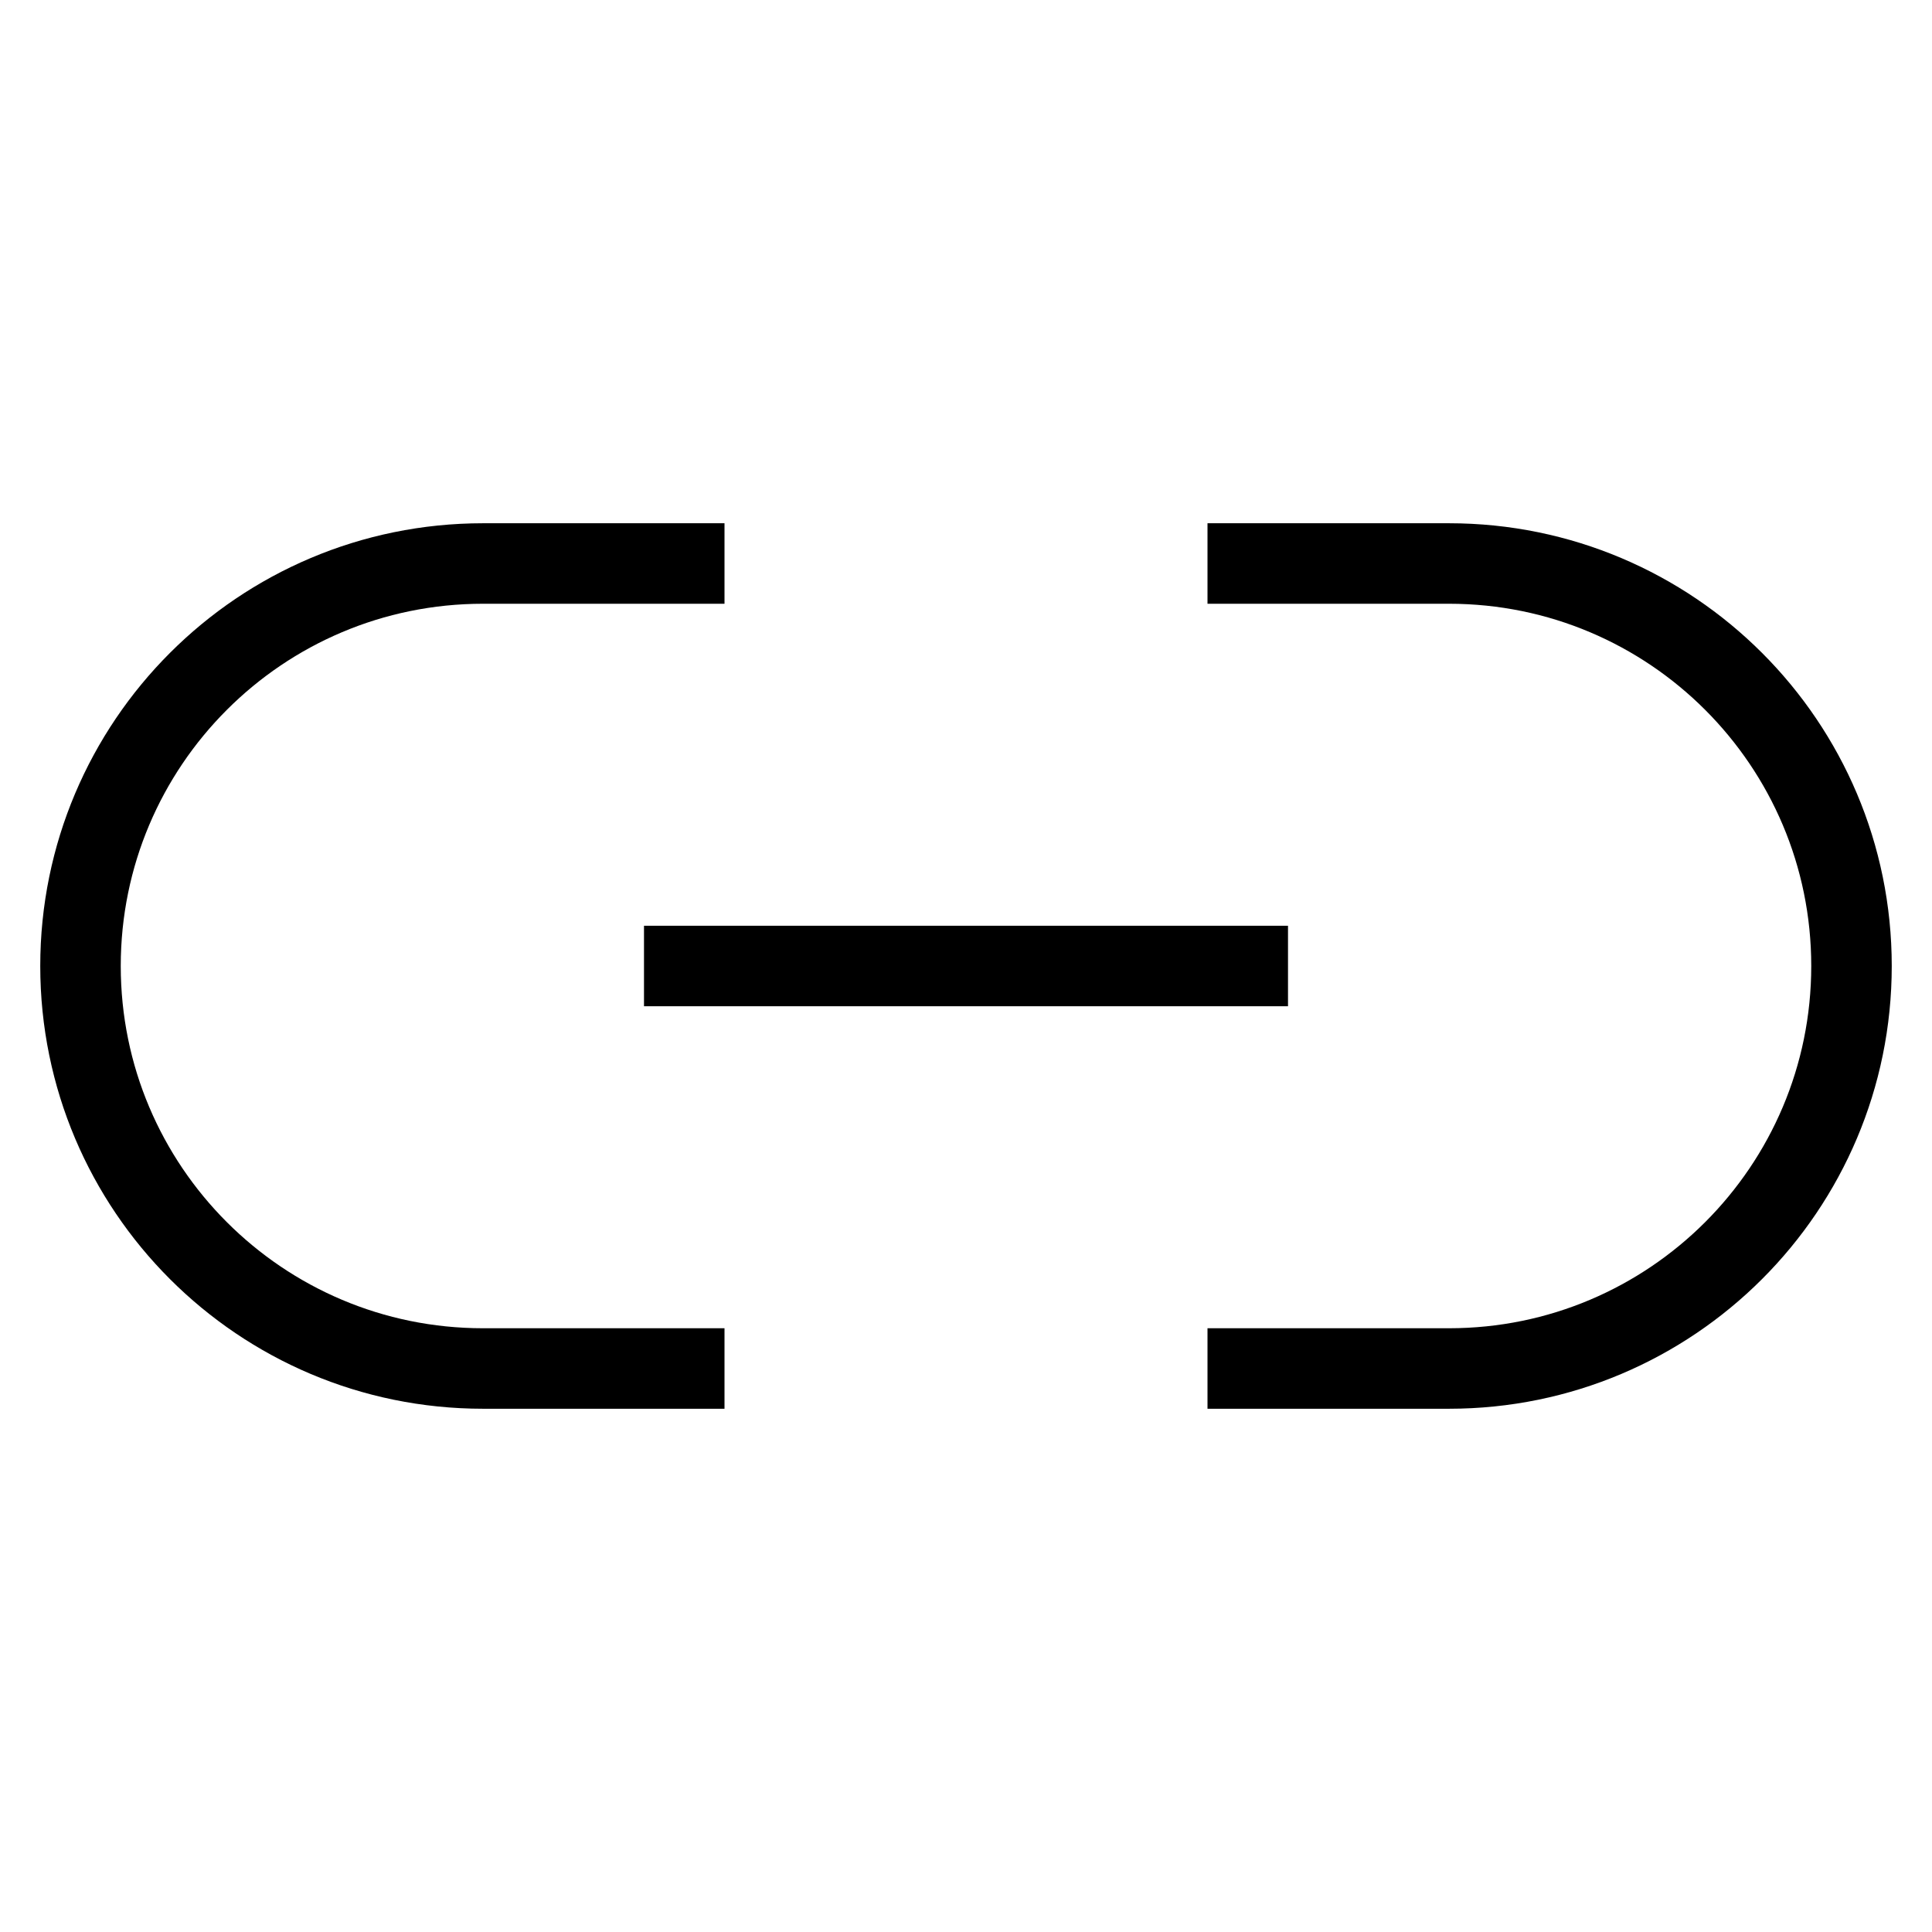
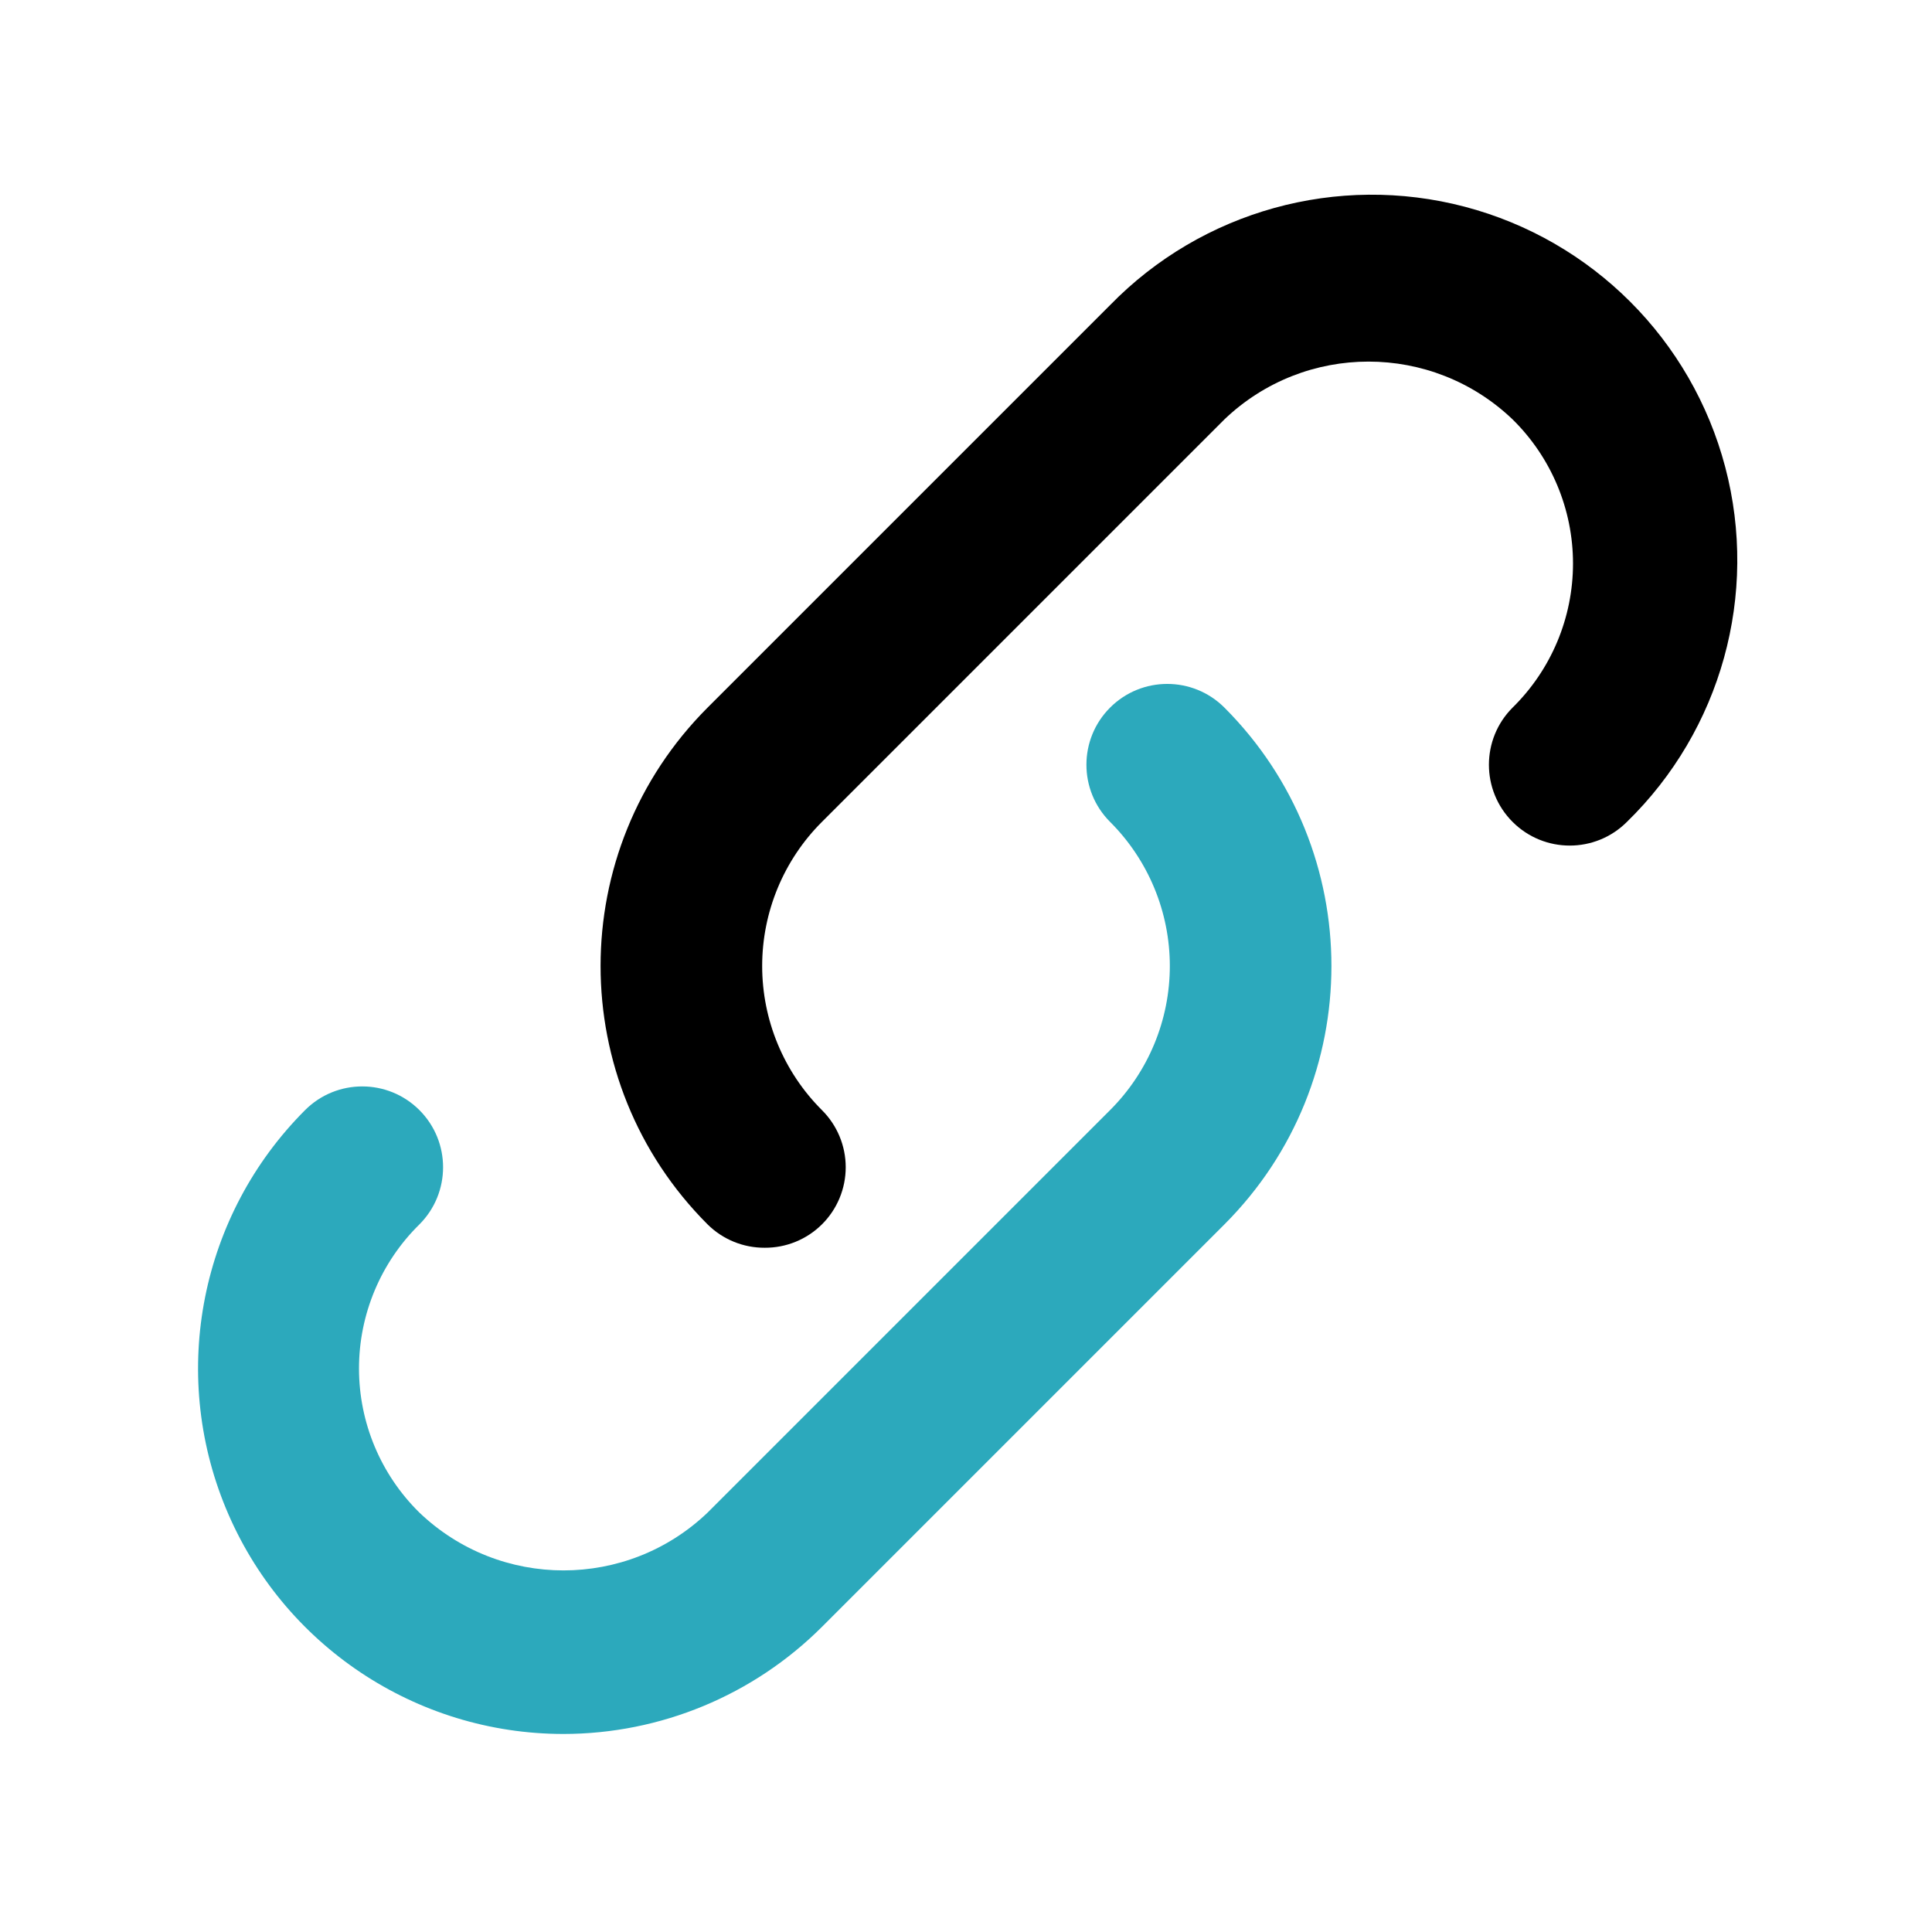
- <svg xmlns="http://www.w3.org/2000/svg" fill="none" shapeRendering="geometricPrecision" stroke="currentColor" strokeLinecap="round" strokeLinejoin="round" strokeWidth="1.5" viewBox="0 0 24 24" width="24" height="24" version="1.1" id="svg6">
-   <defs id="defs10" />
-   <path d="M15 7h3a5 5 0 015 5 5 5 0 01-5 5h-3m-6 0H6a5 5 0 01-5-5 5 5 0 015-5h3" id="path2" />
-   <path d="M8 12h8" id="path4" />
+ <svg xmlns="http://www.w3.org/2000/svg" fill="#000000" width="800px" height="800px" viewBox="0 0 24 24" id="link-alt-2" data-name="Flat Color" class="icon flat-color">
+   <path id="secondary" d="M7,21.54a4.54,4.54,0,0,1-3.21-7.75,1,1,0,0,1,1.42,1.42,2.51,2.51,0,0,0,0,3.58,2.59,2.59,0,0,0,3.58,0l5-5a2.53,2.53,0,0,0,0-3.58,1,1,0,0,1,1.42-1.42,4.54,4.54,0,0,1,0,6.42l-5,5A4.55,4.55,0,0,1,7,21.54Z" style="fill: rgb(44, 169, 188);" />
+   <path id="primary" d="M9.5,15.5a1,1,0,0,1-.71-.29,4.54,4.54,0,0,1,0-6.42l5-5a4.54,4.54,0,1,1,6.42,6.42,1,1,0,0,1-1.42-1.42,2.51,2.51,0,0,0,0-3.58,2.59,2.59,0,0,0-3.58,0l-5,5a2.53,2.53,0,0,0,0,3.58,1,1,0,0,1,0,1.42A1,1,0,0,1,9.5,15.5Z" style="fill: rgb(0, 0, 0);" />
</svg>
